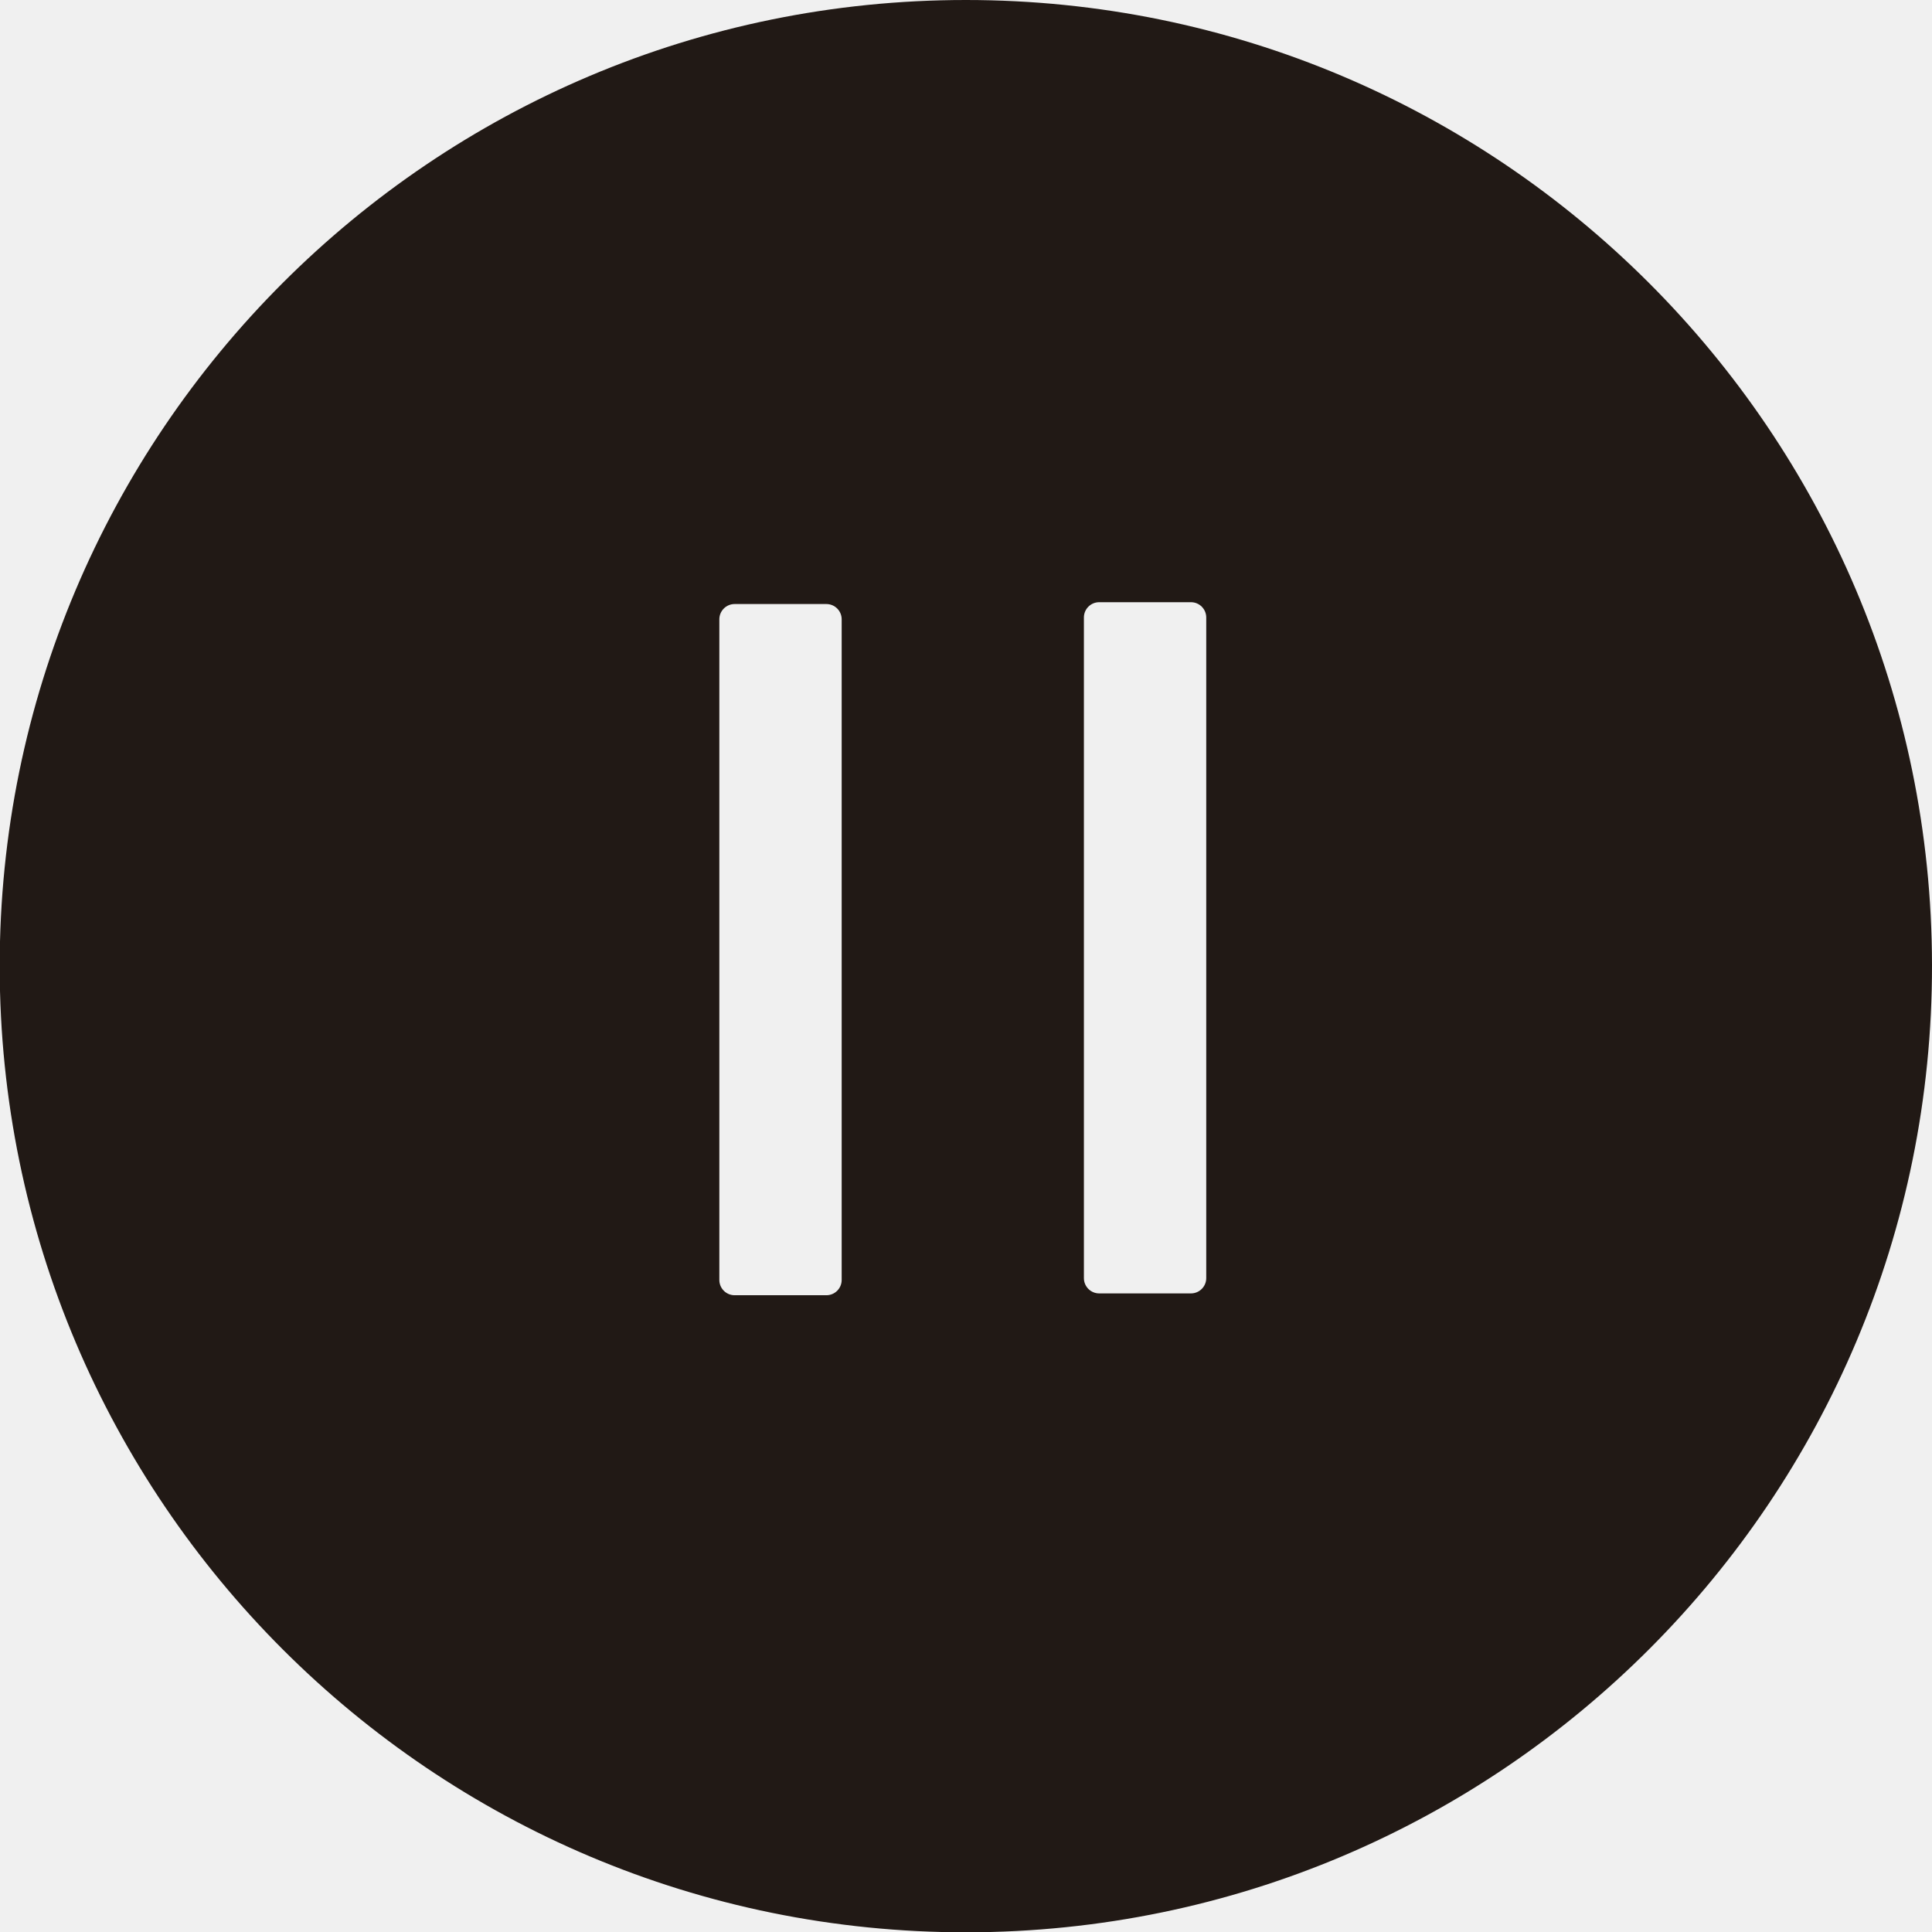
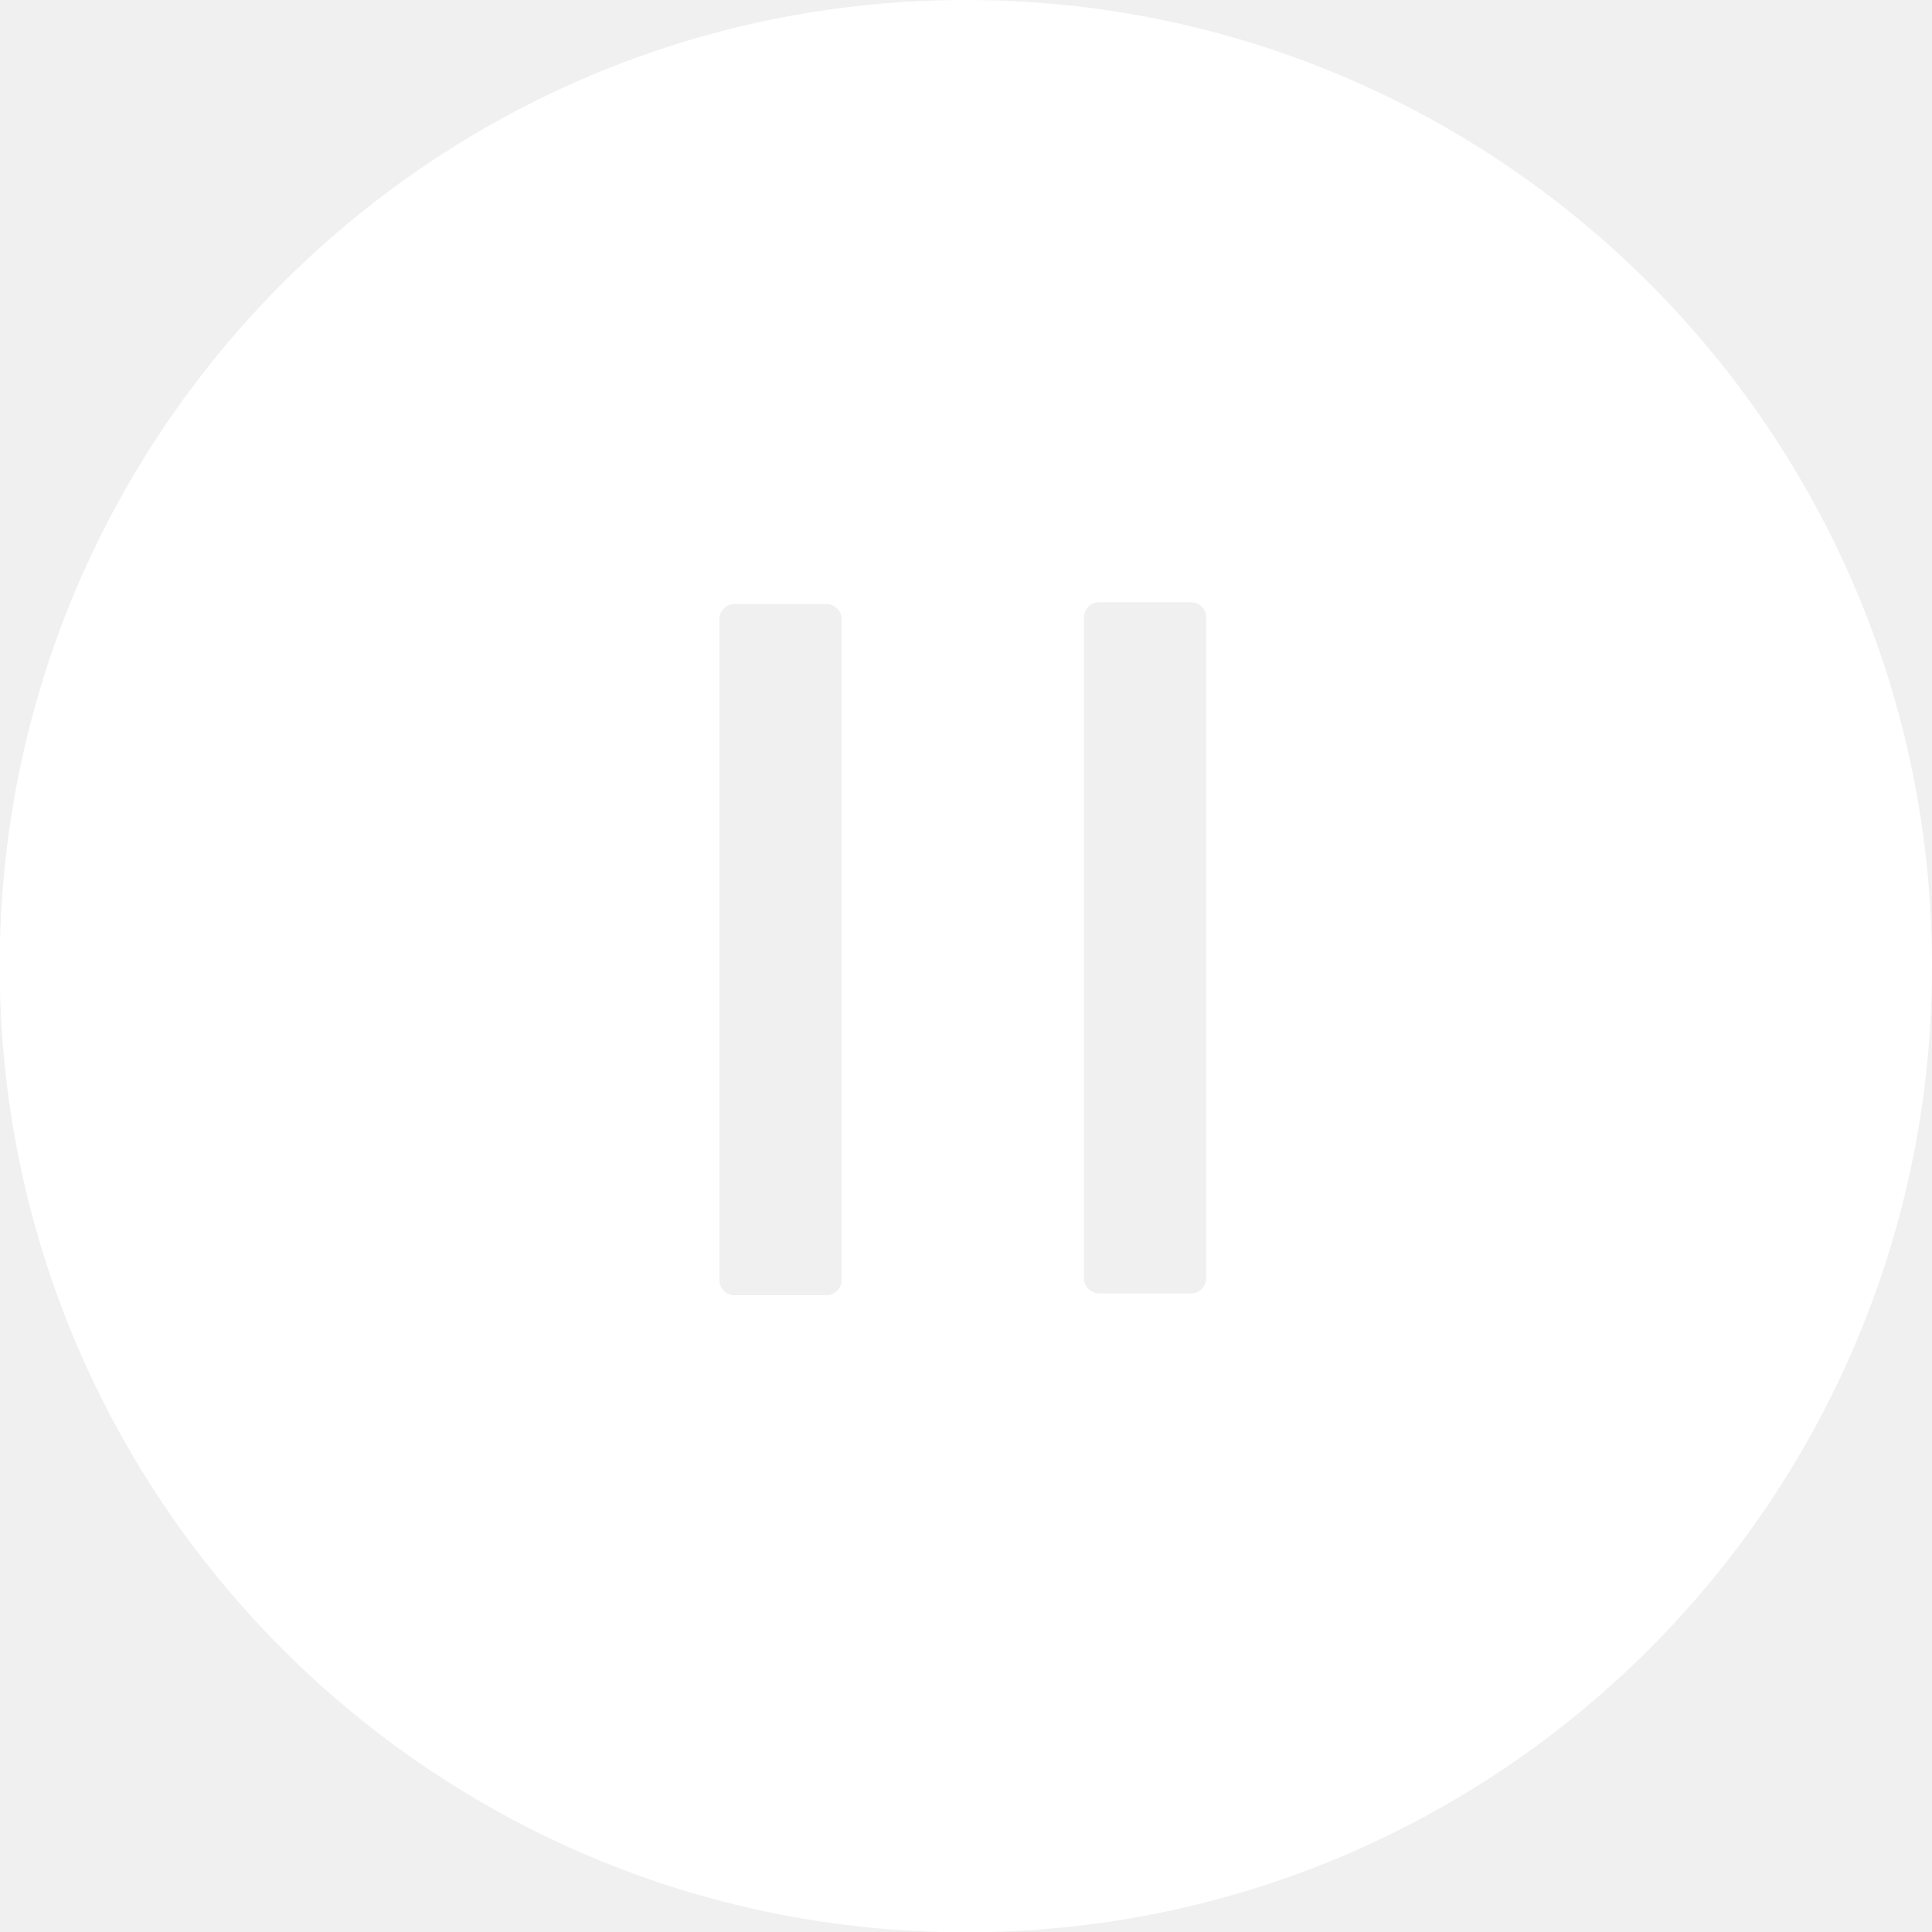
<svg xmlns="http://www.w3.org/2000/svg" id="Capa_1" data-name="Capa 1" viewBox="0 0 63.17 63.17">
  <defs>
-     <style>.cls-1{fill:#211915;}</style>
+     <style>.cls-1{fill:#ffffff;}</style>
  </defs>
  <path class="cls-1" d="M32.06.45A31.59,31.59,0,1,0,63.65,32,31.59,31.59,0,0,0,32.06.45ZM28,42.3a.5.5,0,0,1-.5.5h-3a.5.5,0,0,1-.5-.5V20.7a.5.5,0,0,1,.5-.5h3a.5.5,0,0,1,.5.5Zm11.92-.06a.5.5,0,0,1-.5.5h-3a.5.5,0,0,1-.5-.5V20.64a.5.5,0,0,1,.5-.5h3a.5.5,0,0,1,.5.5Z" transform="translate(-0.48 -0.45)" />
</svg>
